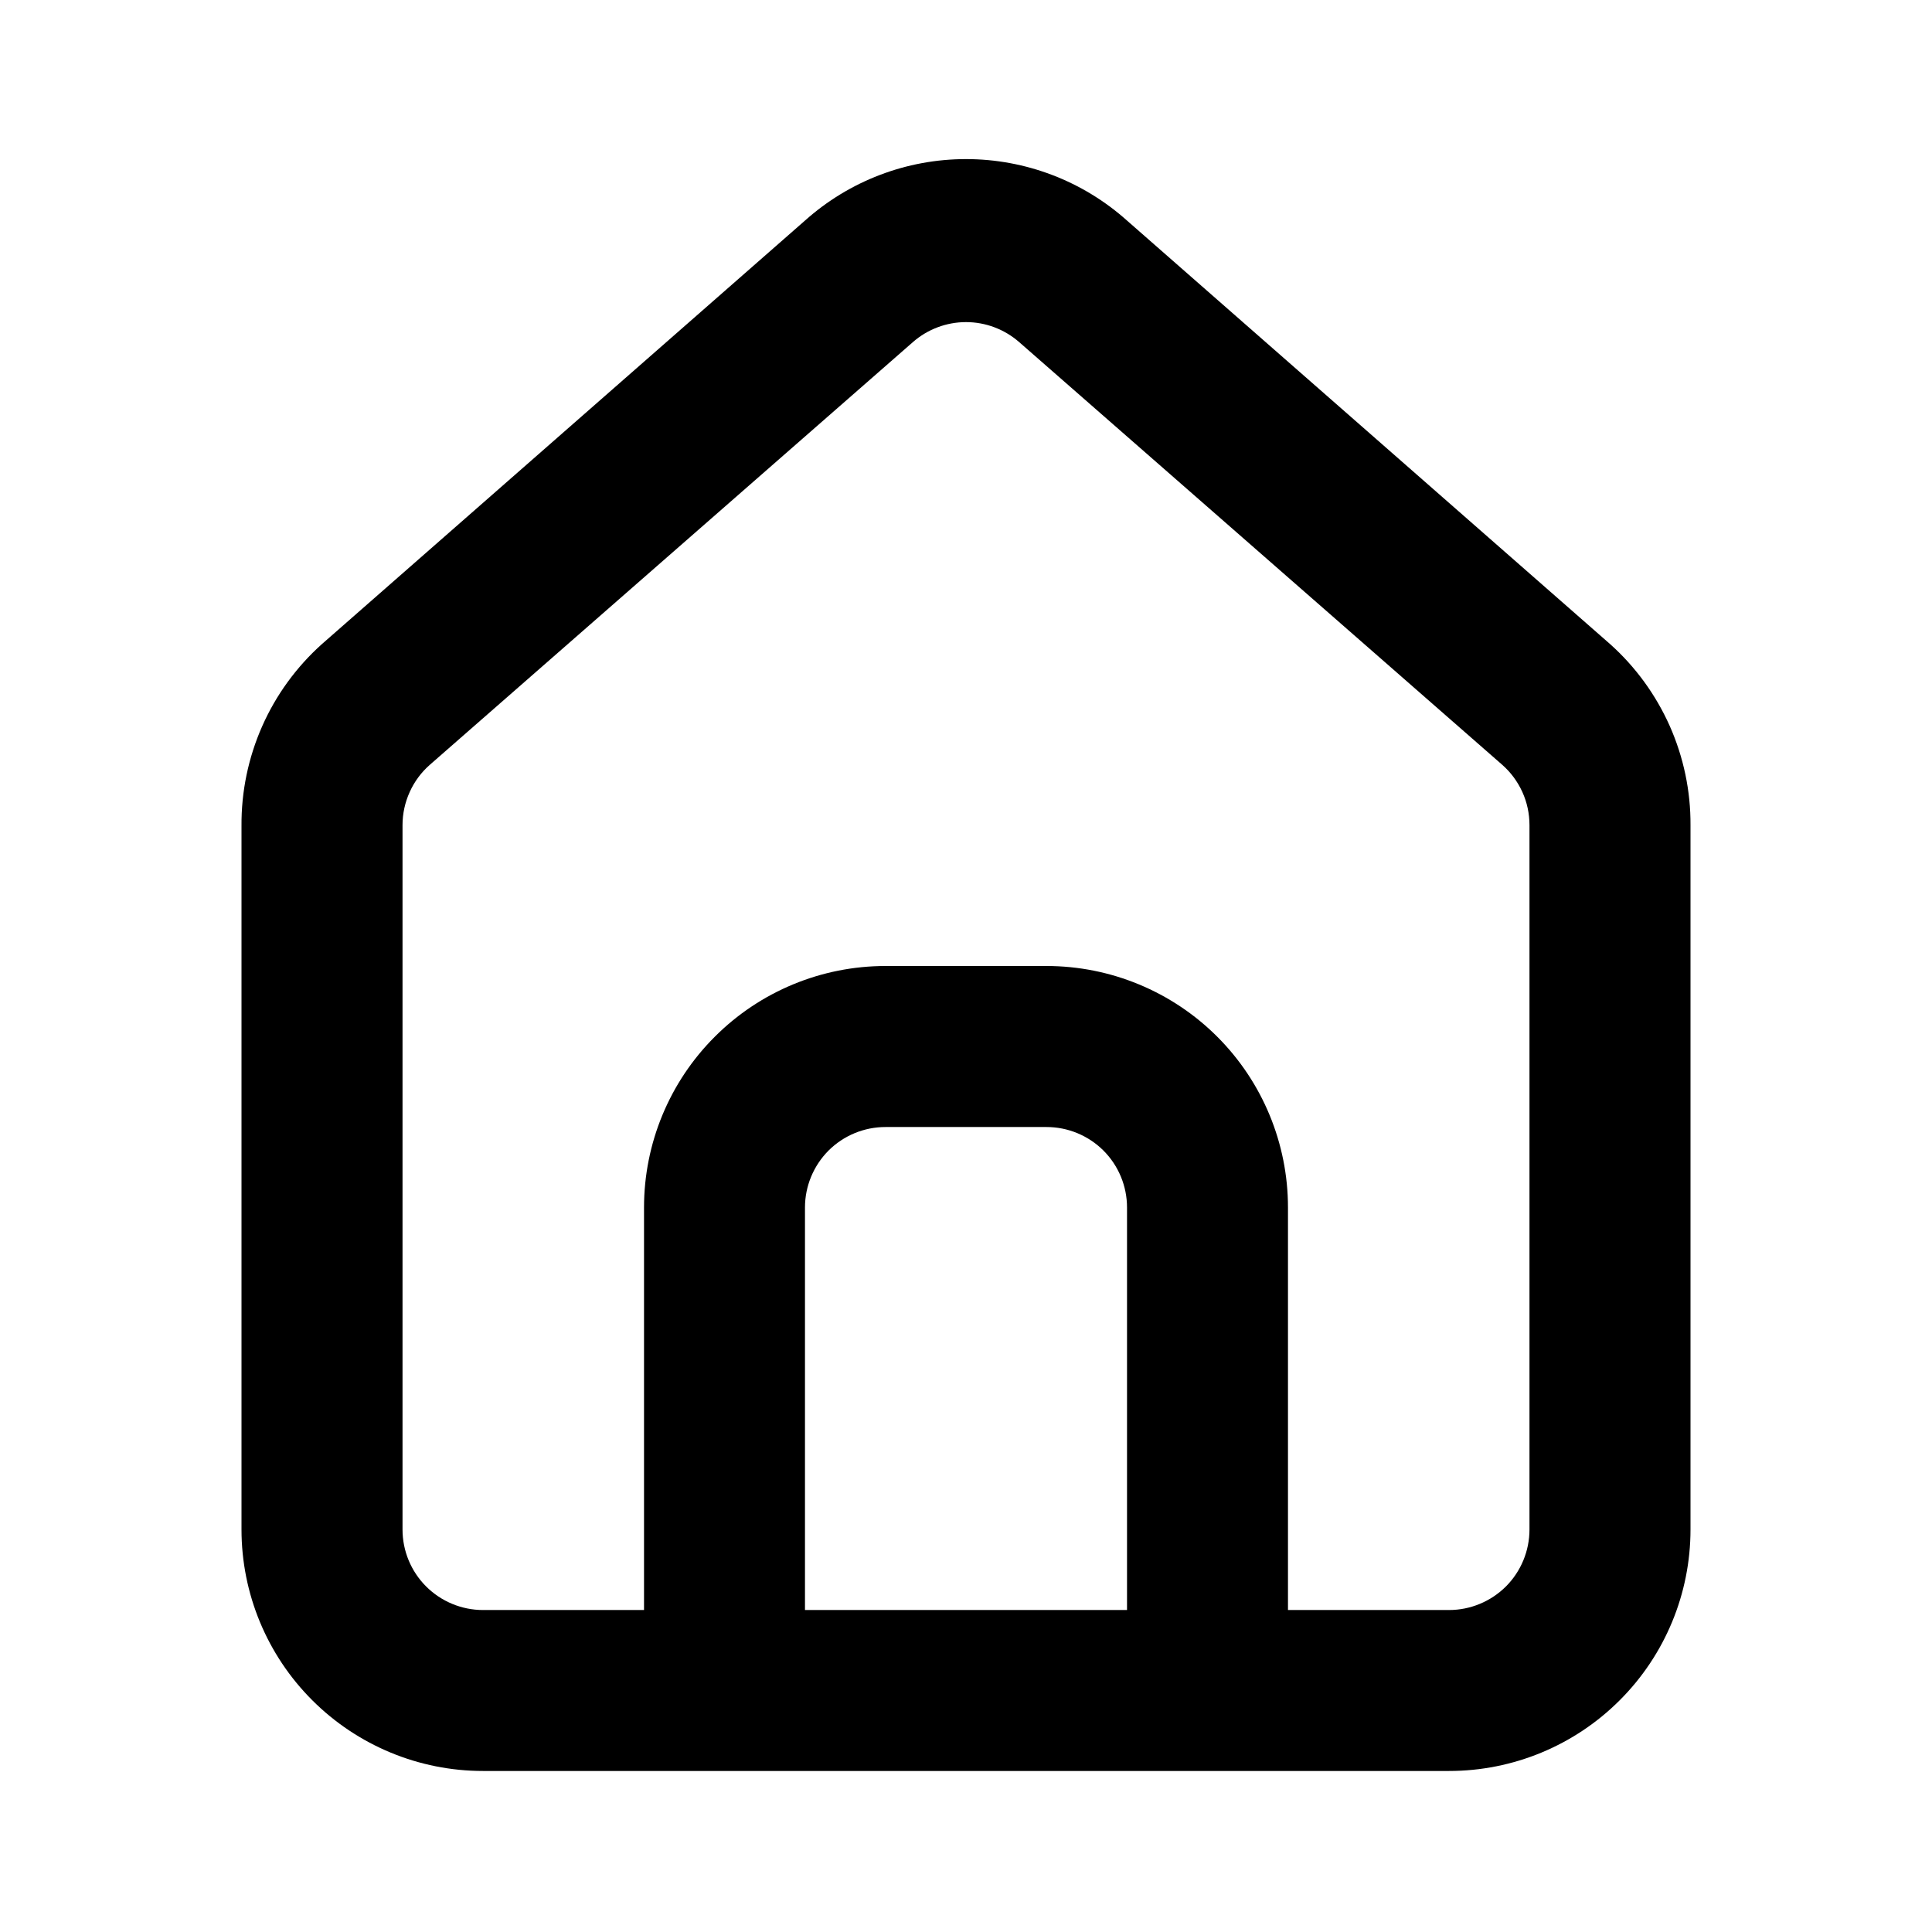
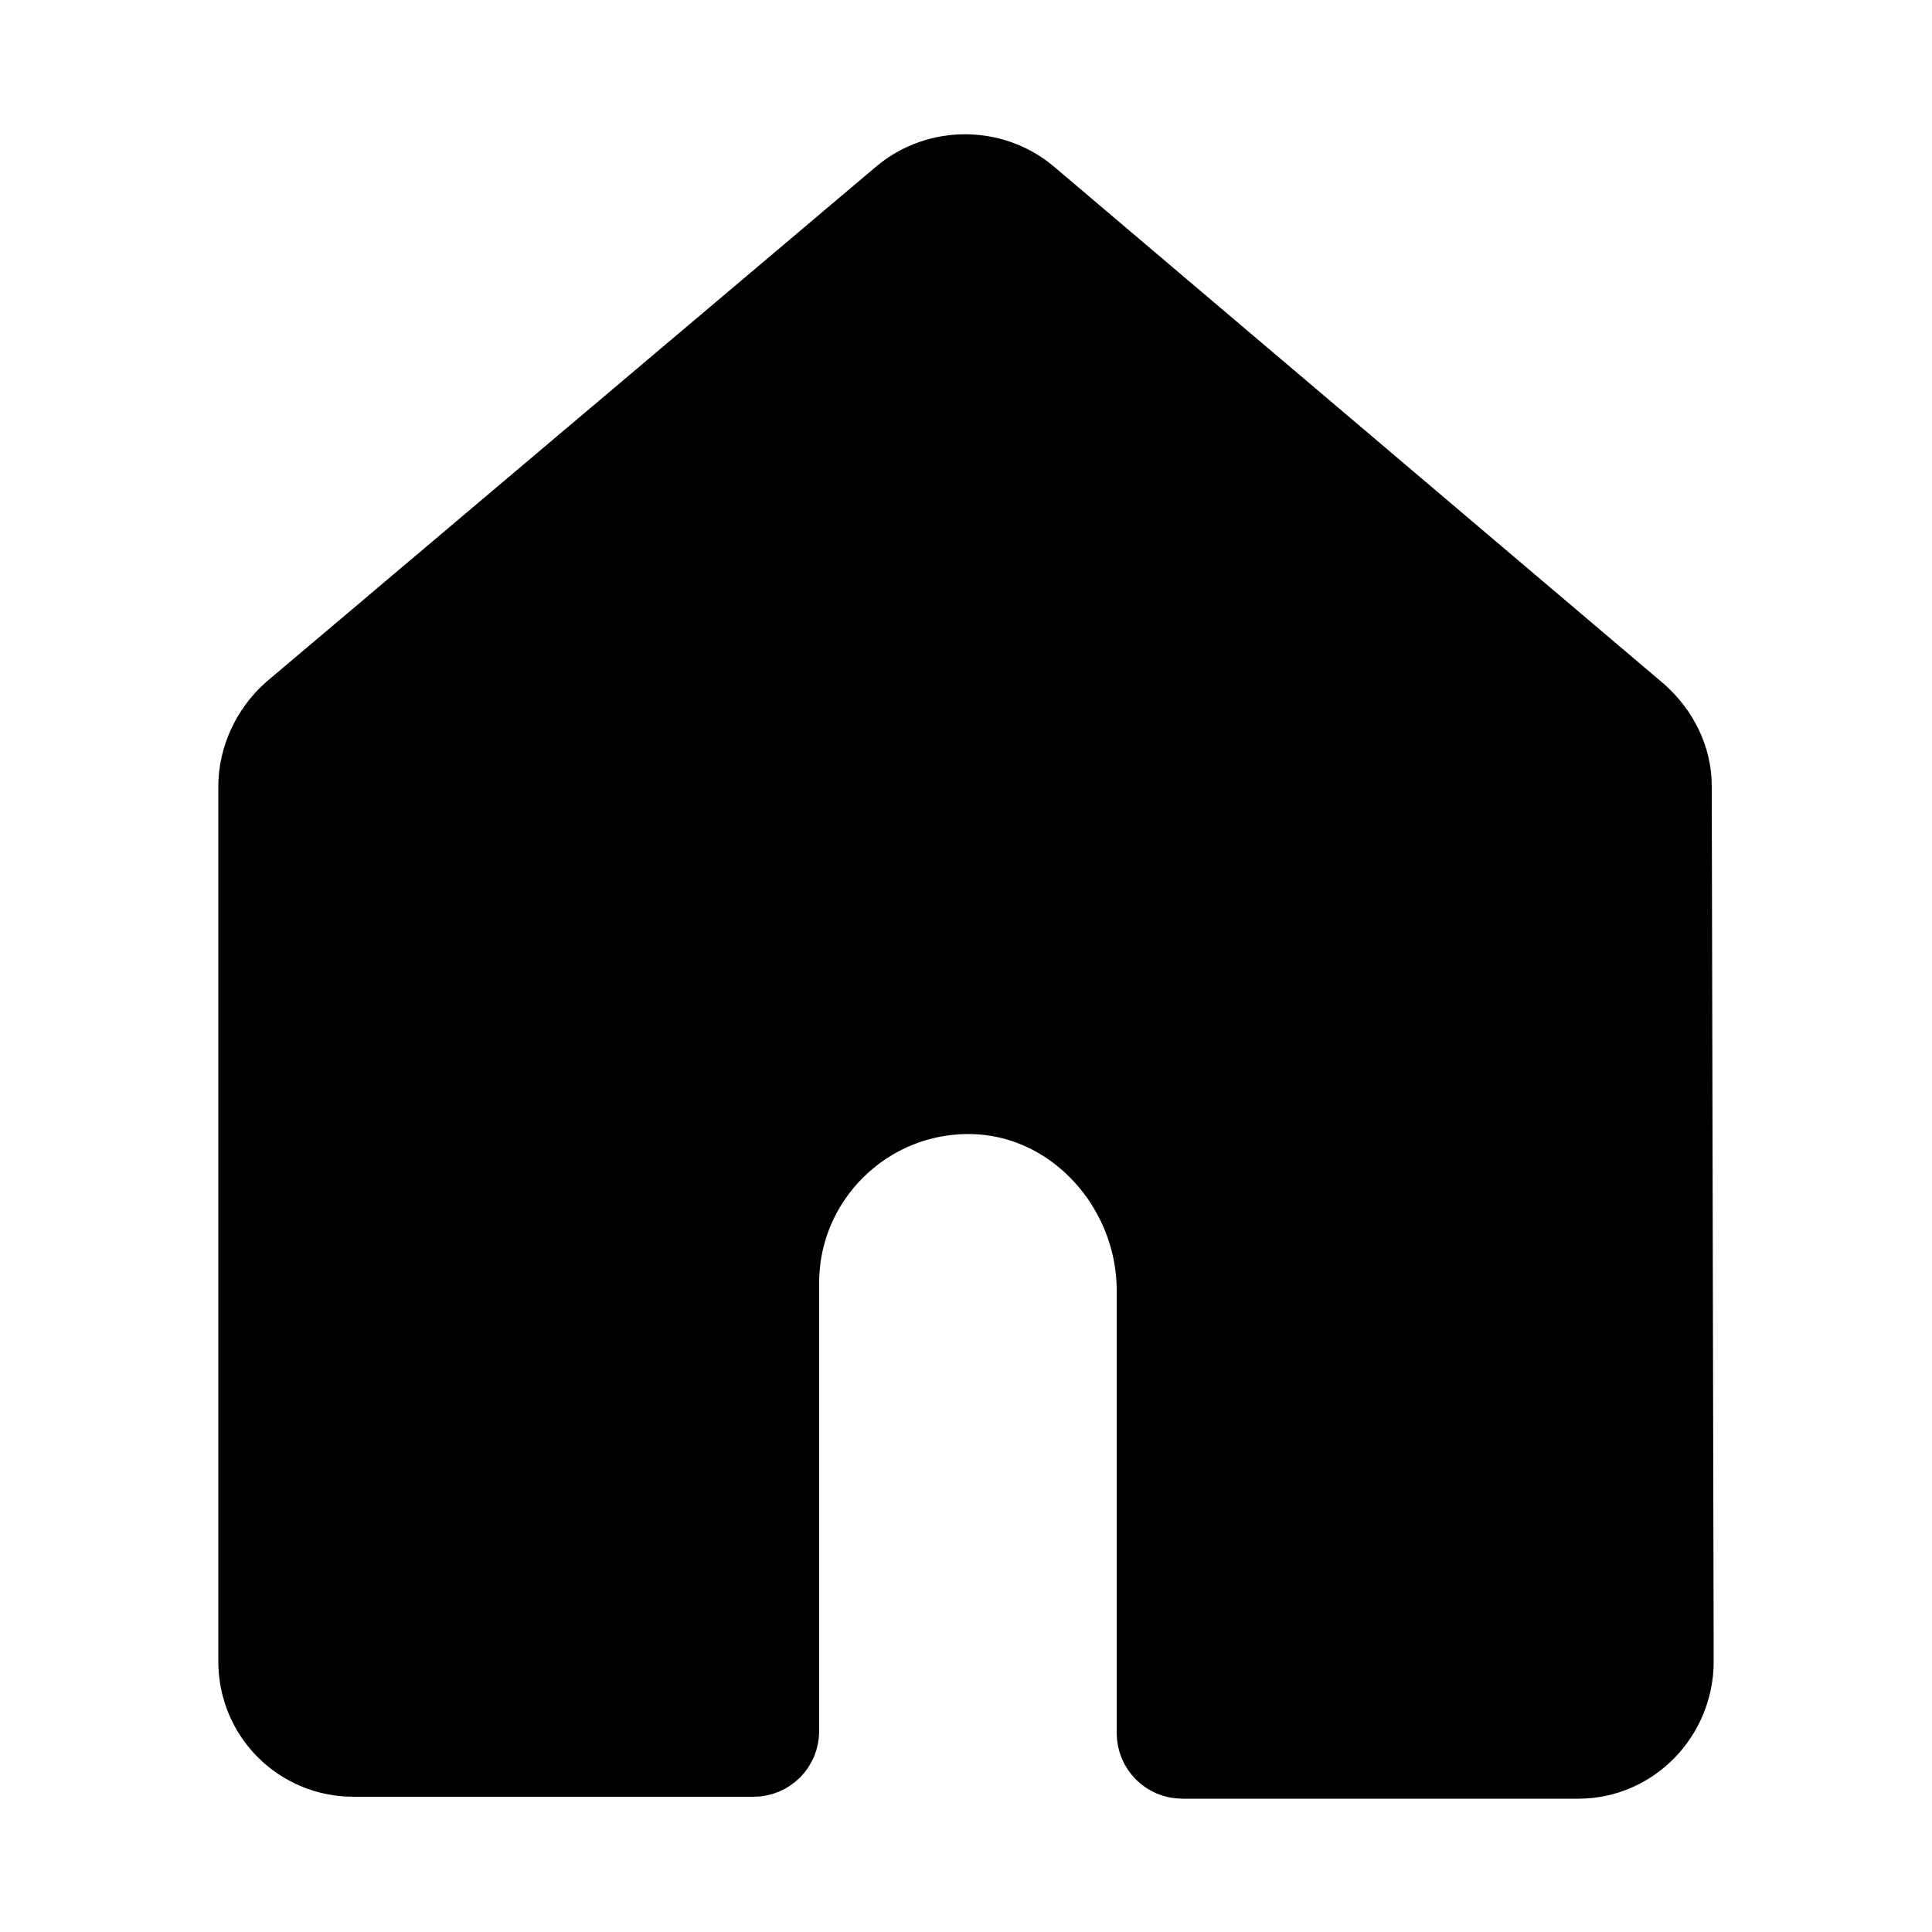
- <svg xmlns="http://www.w3.org/2000/svg" width="29" height="29" viewBox="0 0 29 29" fill="none">
-   <path d="M24.167 9.667L16.917 3.311C16.252 2.716 15.392 2.388 14.5 2.388C13.608 2.388 12.748 2.716 12.083 3.311L4.833 9.667C4.45 10.01 4.143 10.431 3.935 10.902C3.727 11.373 3.621 11.883 3.625 12.397V22.958C3.625 23.92 4.007 24.842 4.687 25.521C5.367 26.201 6.289 26.583 7.25 26.583H21.75C22.712 26.583 23.634 26.201 24.313 25.521C24.993 24.842 25.375 23.92 25.375 22.958V12.385C25.378 11.873 25.271 11.365 25.063 10.896C24.854 10.428 24.549 10.008 24.167 9.667ZM16.917 24.167H12.083V18.125C12.083 17.805 12.211 17.497 12.437 17.27C12.664 17.044 12.971 16.917 13.292 16.917H15.708C16.029 16.917 16.336 17.044 16.563 17.27C16.79 17.497 16.917 17.805 16.917 18.125V24.167ZM22.958 22.958C22.958 23.279 22.831 23.586 22.605 23.813C22.378 24.039 22.071 24.167 21.75 24.167H19.333V18.125C19.333 17.163 18.951 16.241 18.272 15.562C17.592 14.882 16.67 14.5 15.708 14.5H13.292C12.33 14.5 11.408 14.882 10.729 15.562C10.049 16.241 9.667 17.163 9.667 18.125V24.167H7.25C6.93 24.167 6.622 24.039 6.396 23.813C6.169 23.586 6.042 23.279 6.042 22.958V12.385C6.042 12.214 6.079 12.044 6.15 11.888C6.22 11.732 6.324 11.592 6.453 11.479L13.703 5.135C13.923 4.942 14.207 4.835 14.5 4.835C14.794 4.835 15.077 4.942 15.298 5.135L22.548 11.479C22.677 11.592 22.78 11.732 22.851 11.888C22.922 12.044 22.958 12.214 22.958 12.385V22.958Z" fill="black" />
+ <svg xmlns="http://www.w3.org/2000/svg" enable-background="new 0 0 100 100" viewBox="0 0 100 100">
+   <path fill="auto" stroke="#000" stroke-width="5" d="M86.2,86c0,2.5-2,4.6-4.5,4.6H61.2c-0.5,0-0.9-0.4-0.9-0.9l0-22.9c0-5.6-4.4-10.5-10-10.6  c-5.7-0.1-10.4,4.5-10.4,10.2v23.2c0,0.5-0.4,0.9-0.9,0.9H18.3c-2.5,0-4.5-2-4.5-4.5V40.7c0-1.3,0.6-2.6,1.6-3.5L47,10.5  c1.7-1.4,4.2-1.4,5.9,0l31.6,26.8c1,0.9,1.6,2.1,1.6,3.4L86.2,86z" />
</svg>
